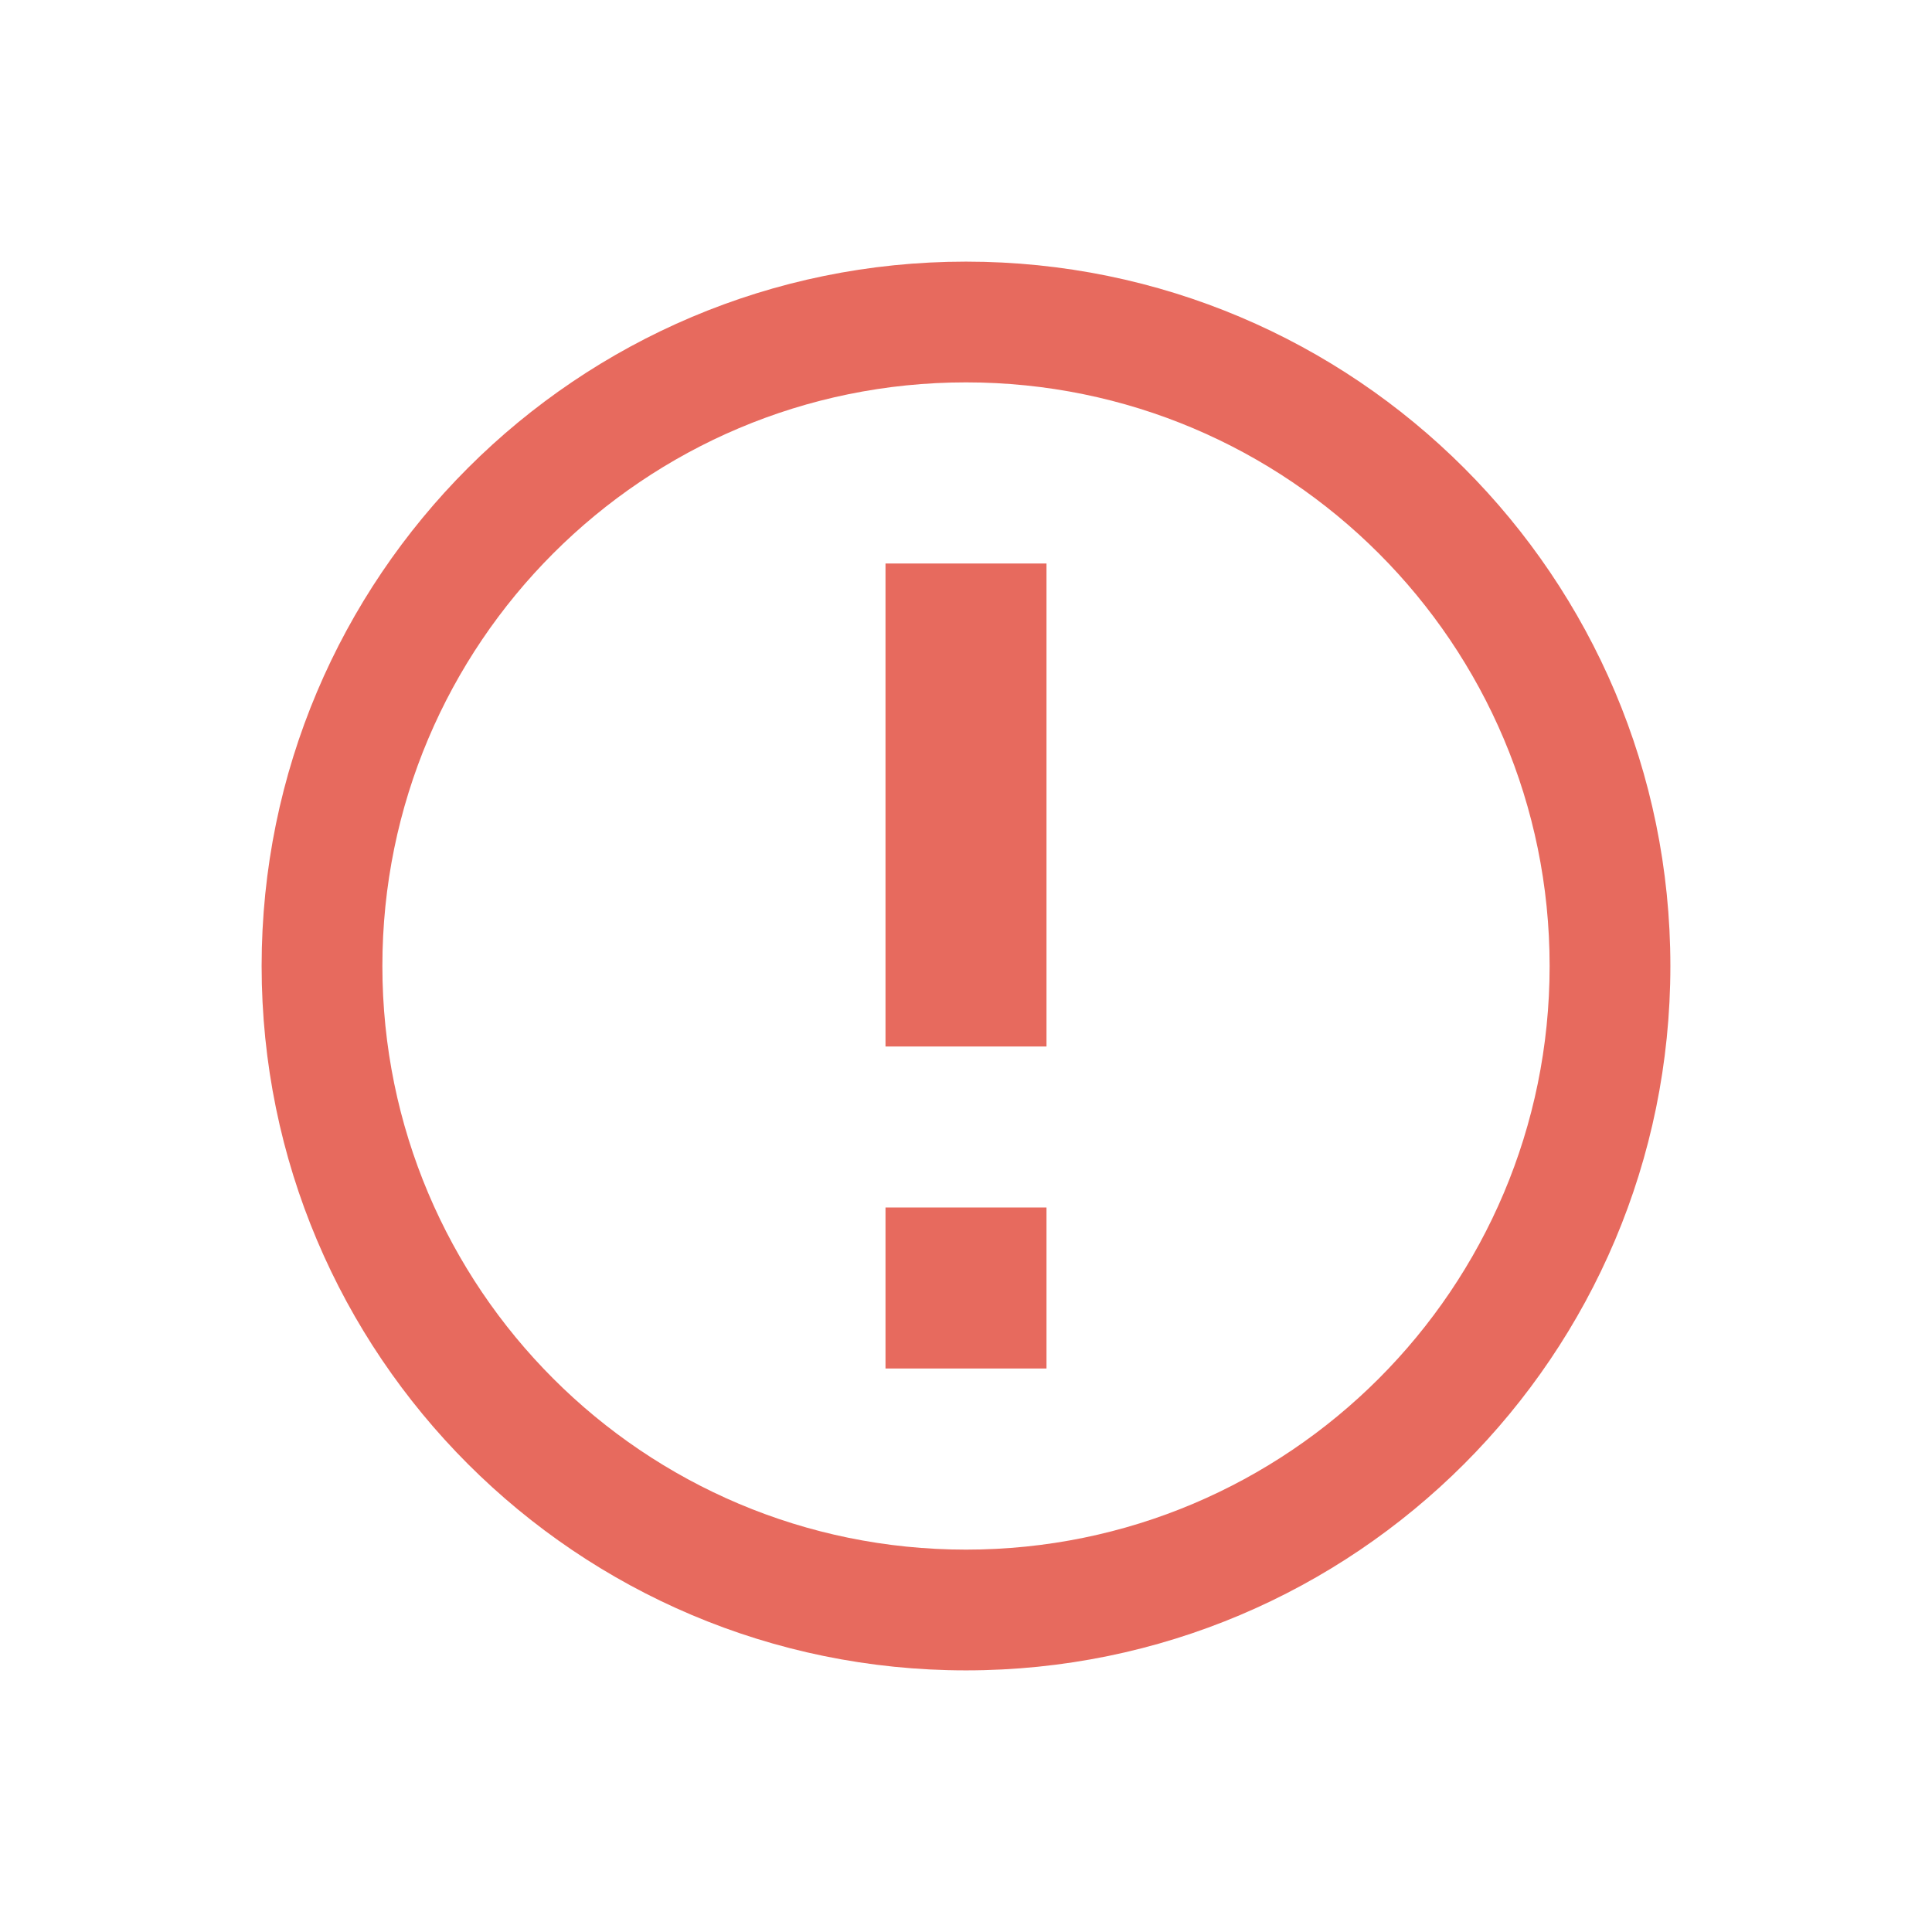
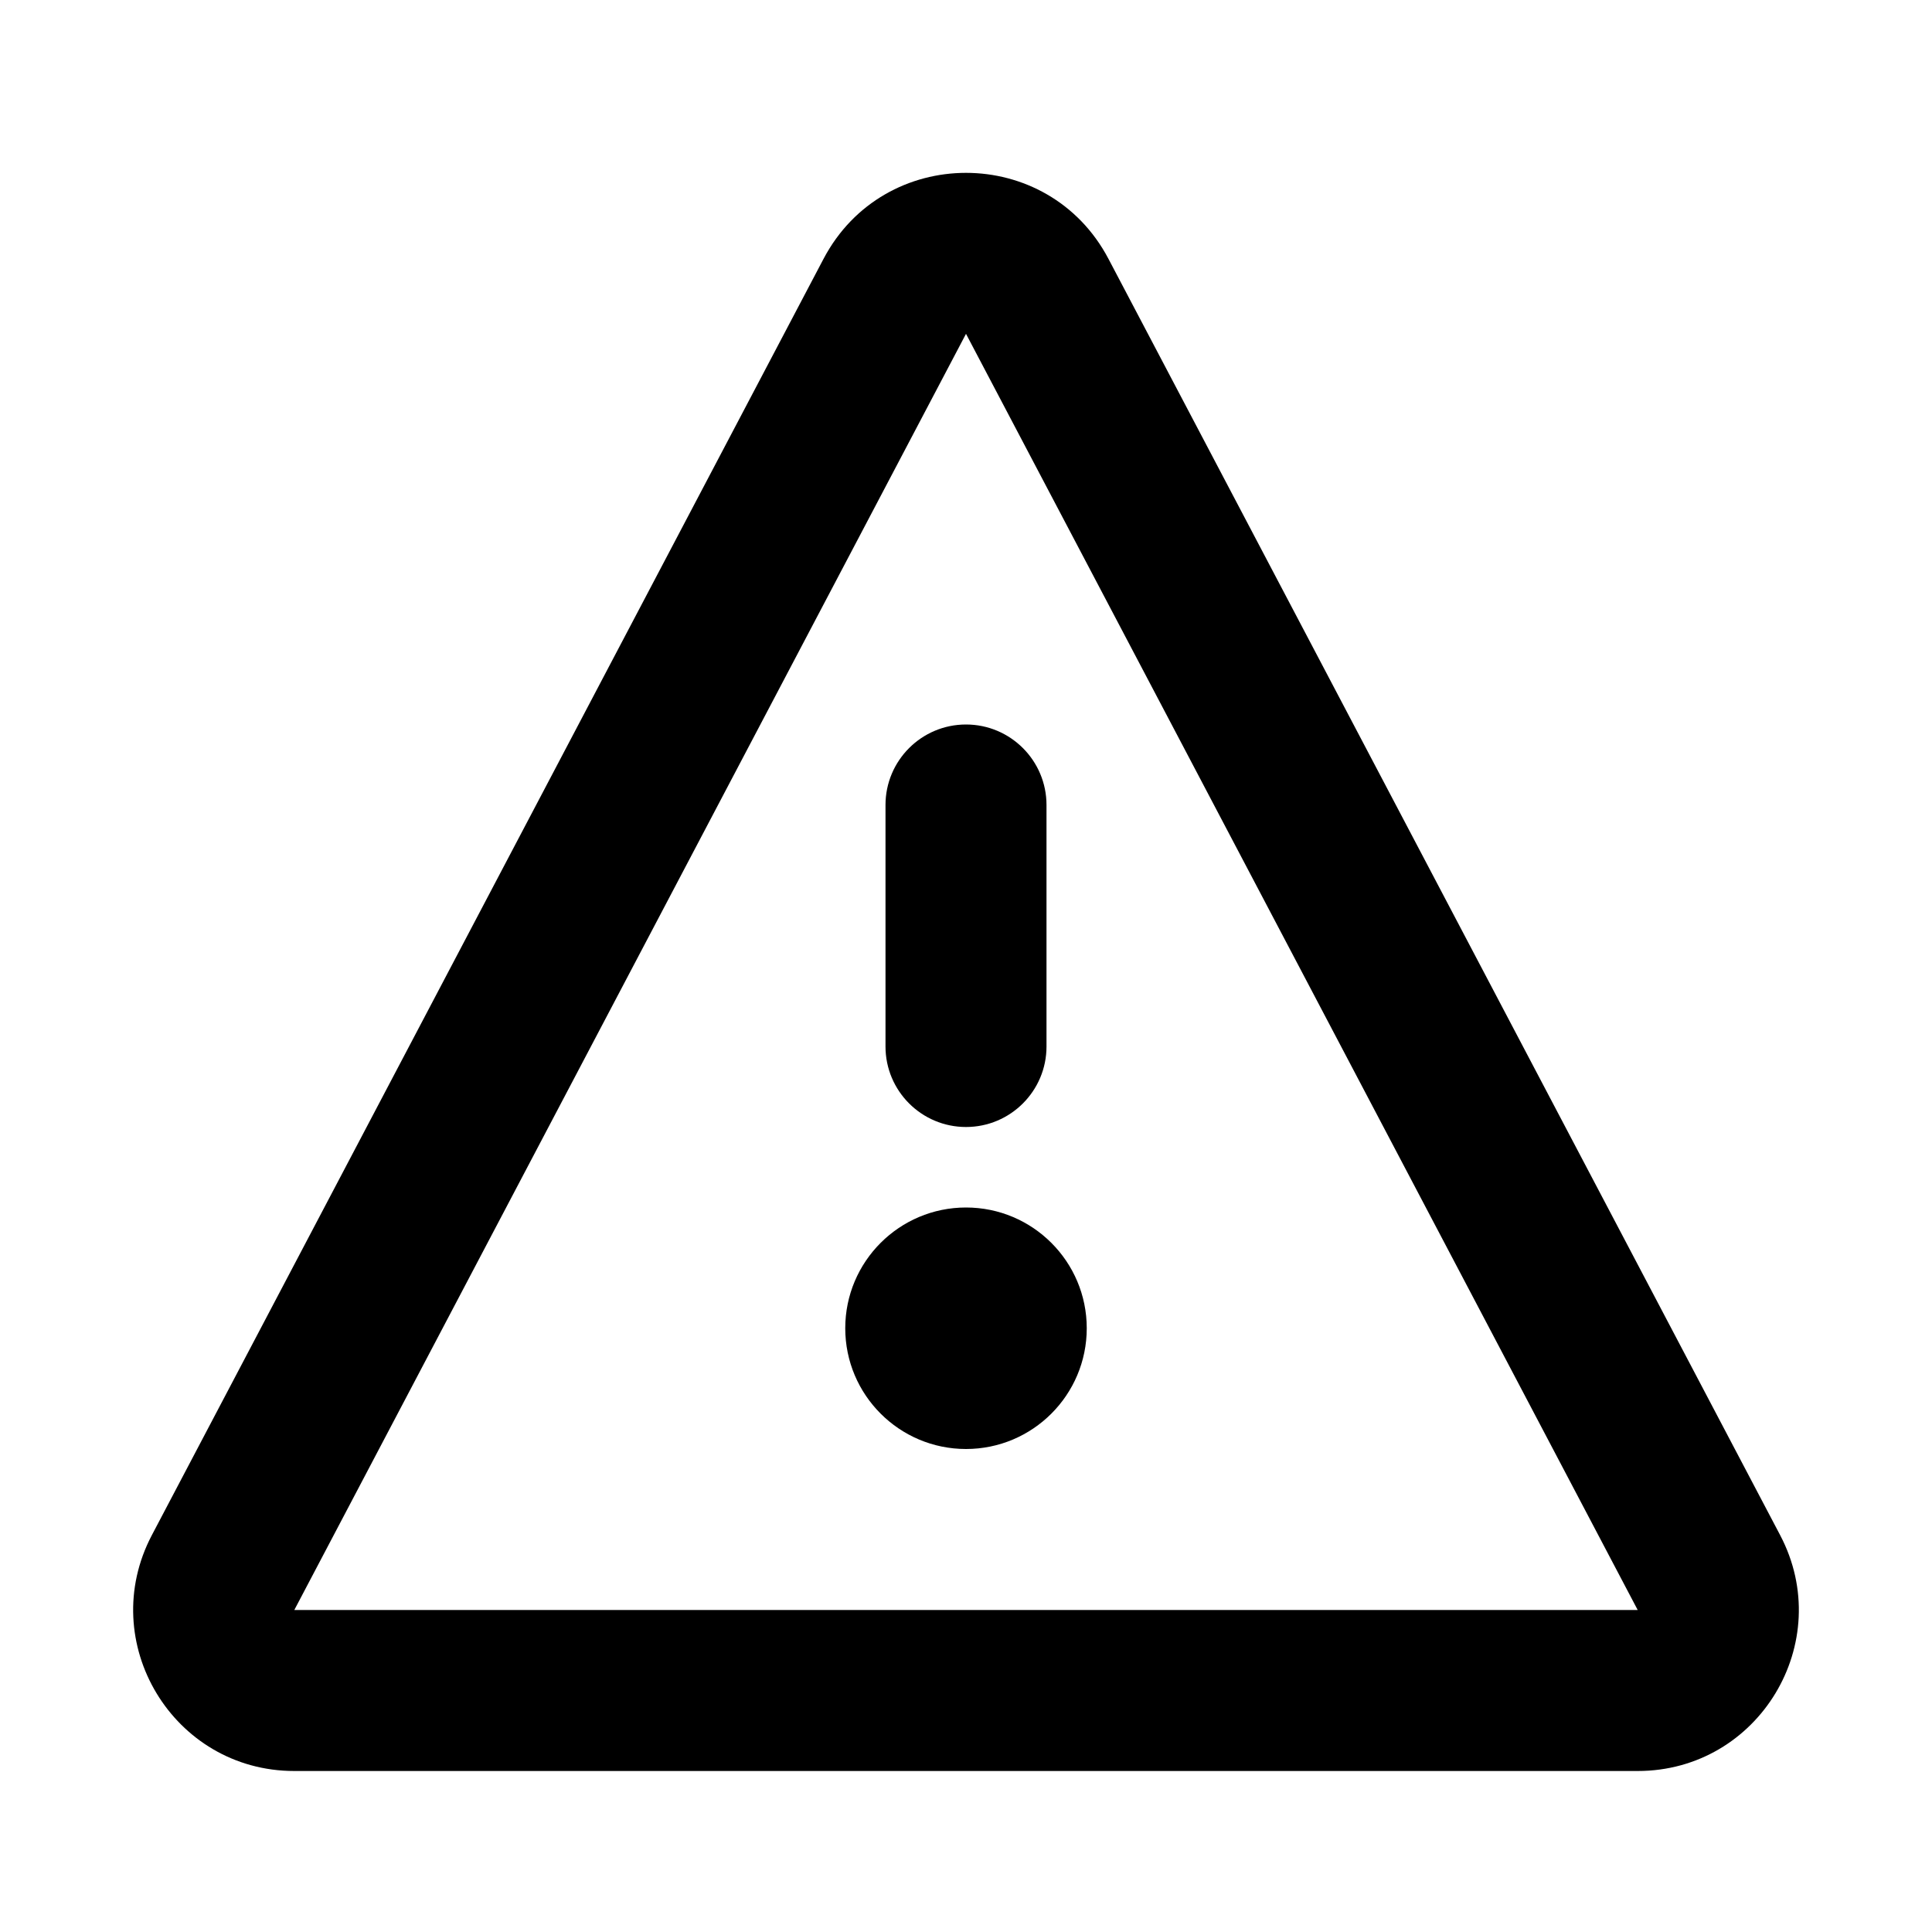
<svg xmlns="http://www.w3.org/2000/svg" width="24" height="24" viewBox="0 0 24 24" fill="none">
-   <path d="M11 13V7H13V13H11Z" fill="#E76A5E" />
-   <path d="M11 15V17H13V15H11Z" fill="#E76A5E" />
-   <path fill-rule="evenodd" clip-rule="evenodd" d="M20.75 12C20.75 16.832 16.832 20.75 12 20.75C7.168 20.75 3.25 16.832 3.25 12C3.25 7.168 7.168 3.25 12 3.25C16.832 3.25 20.75 7.168 20.75 12ZM12 19.25C16.004 19.25 19.25 16.004 19.25 12C19.25 7.996 16.004 4.75 12 4.75C7.996 4.75 4.75 7.996 4.75 12C4.75 16.004 7.996 19.25 12 19.25Z" fill="#E76A5E" />
+   <path d="M12 14C11.448 14 11 13.552 11 13V10C11 9.448 11.448 9 12 9C12.552 9 13 9.448 13 10V13C13 13.552 12.552 14 12 14Z" fill="currentColor" />
+   <path d="M10.5 16.5C10.5 15.672 11.172 15 12 15C12.828 15 13.5 15.672 13.5 16.5C13.5 17.328 12.828 18 12 18C11.172 18 10.5 17.328 10.5 16.5Z" fill="currentColor" />
+   <path d="M10.23 3.216C10.98 1.791 13.02 1.791 13.77 3.216L22.113 19.069C22.814 20.4 21.849 22 20.344 22H3.656C2.151 22 1.186 20.4 1.887 19.069L10.23 3.216ZM20.344 20L12 4.147L3.656 20L20.344 20Z" fill="currentColor" />
</svg>
